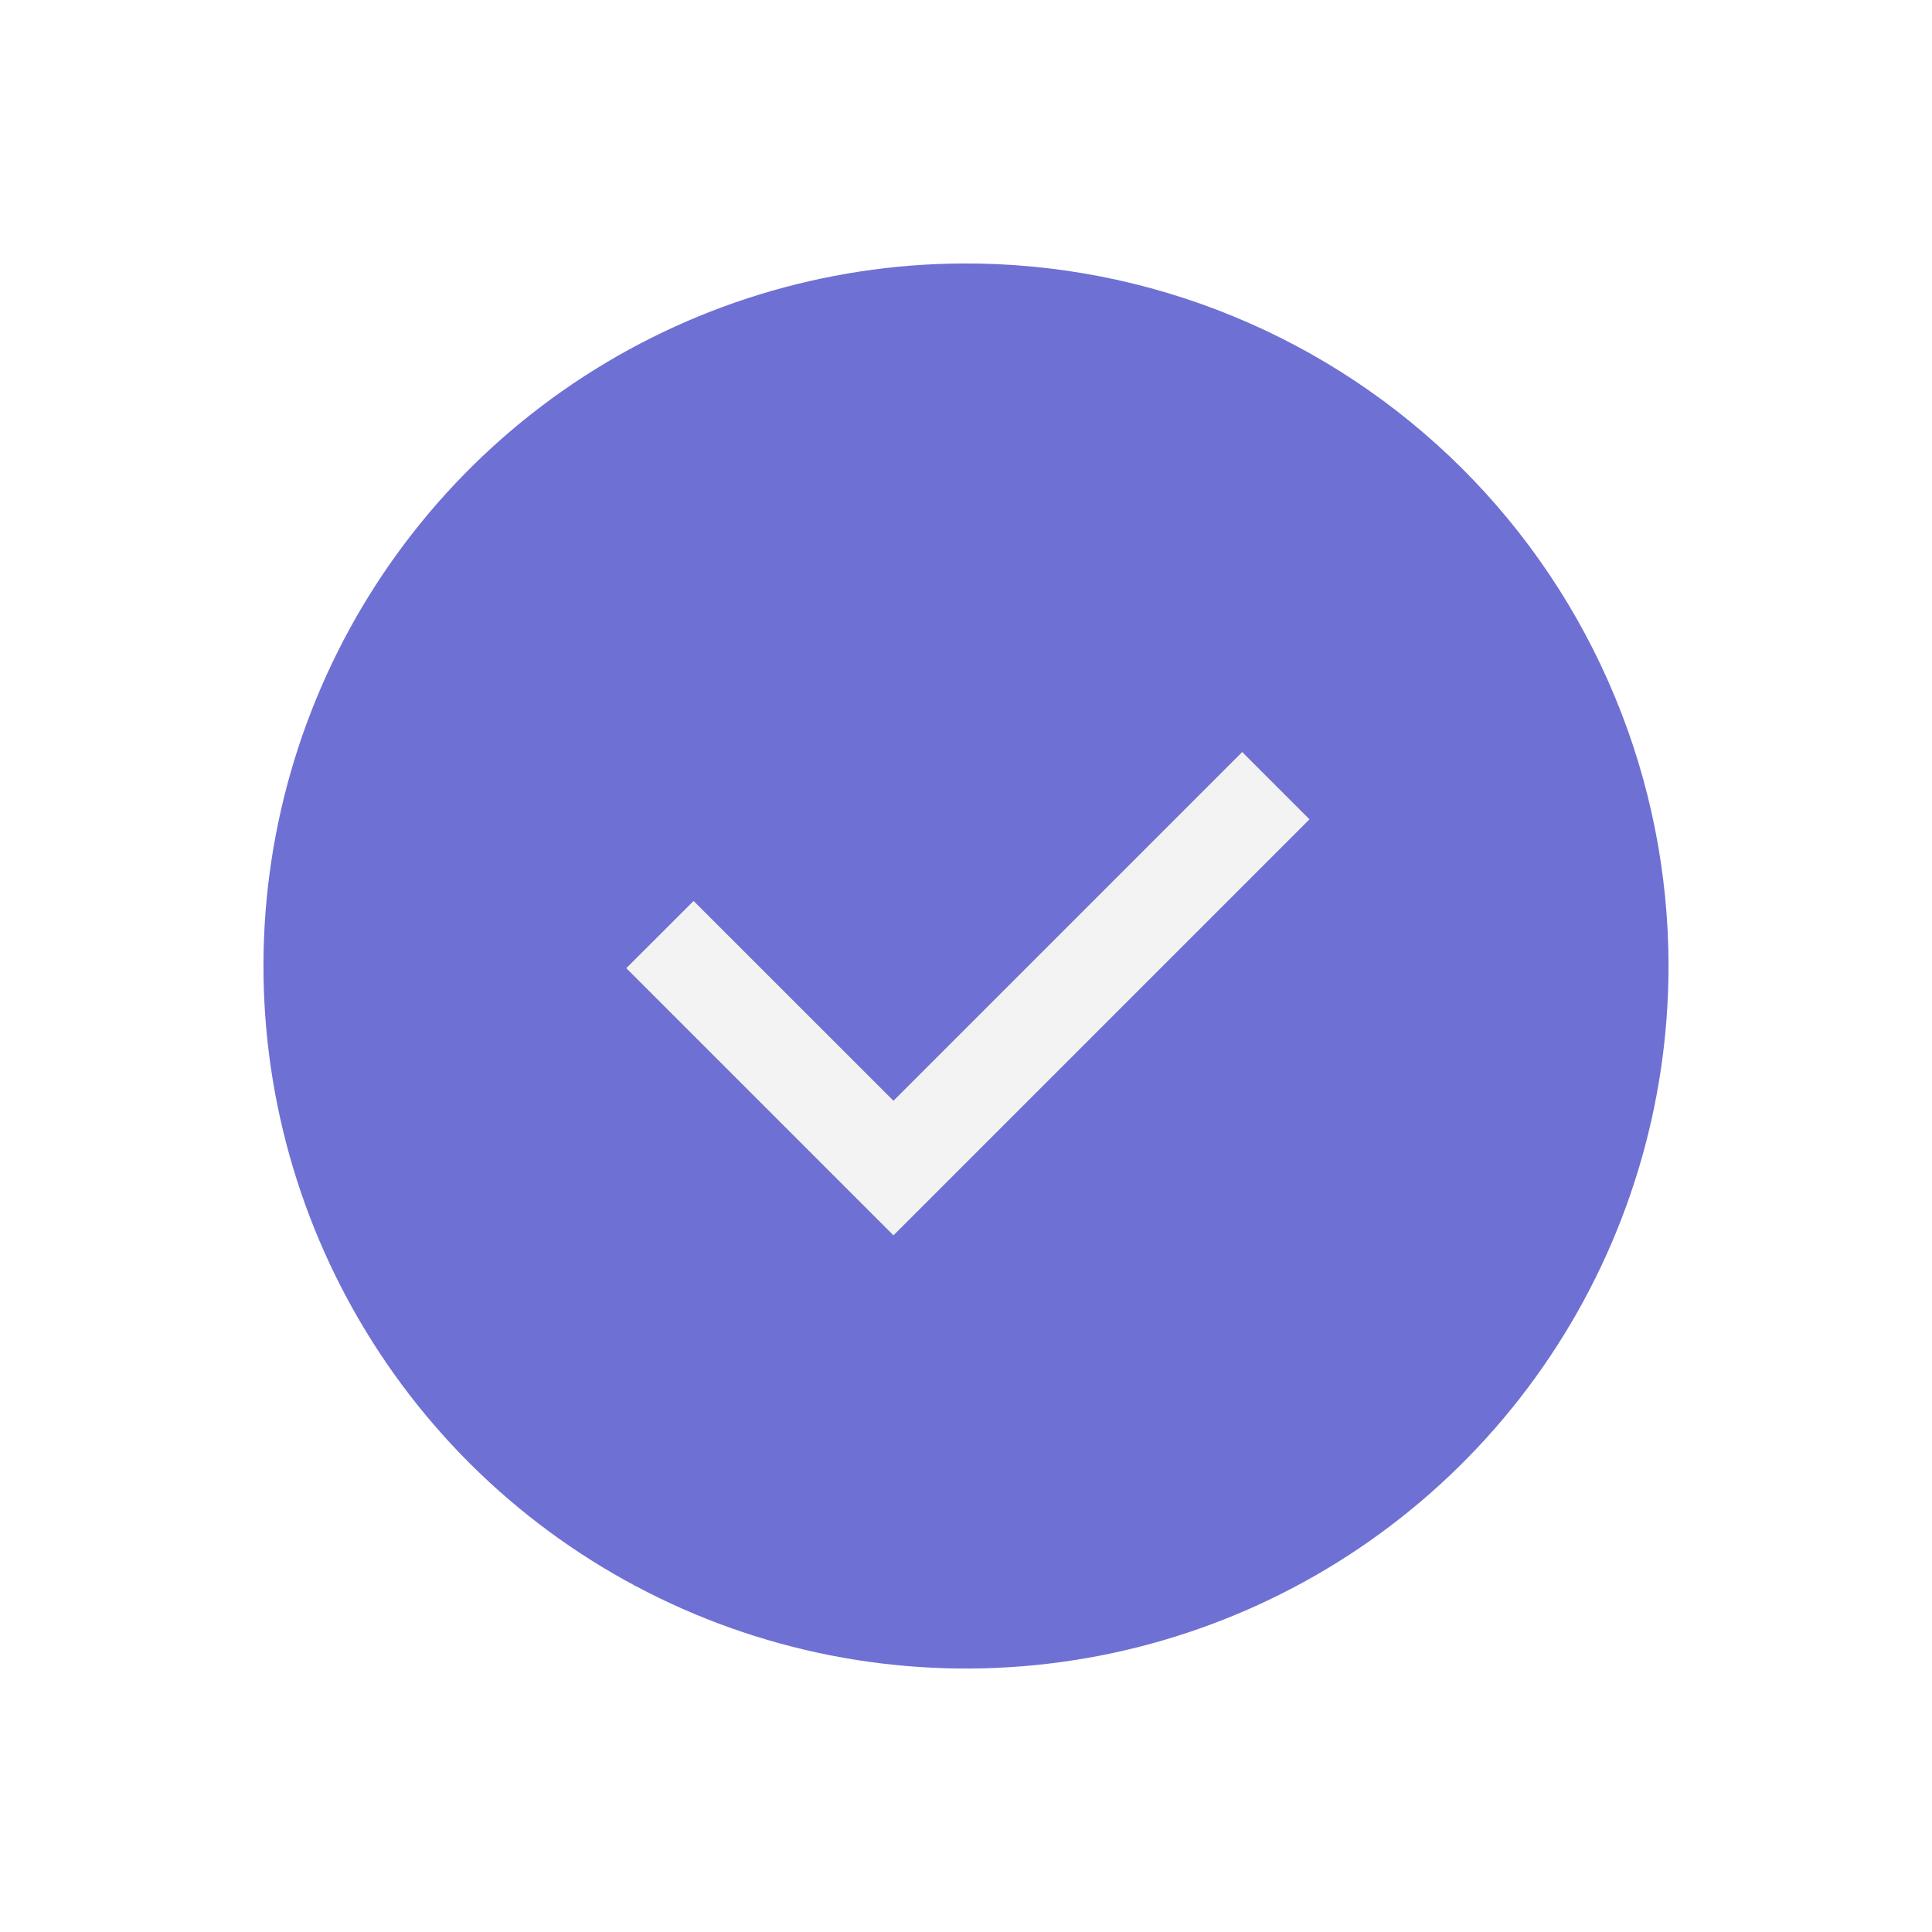
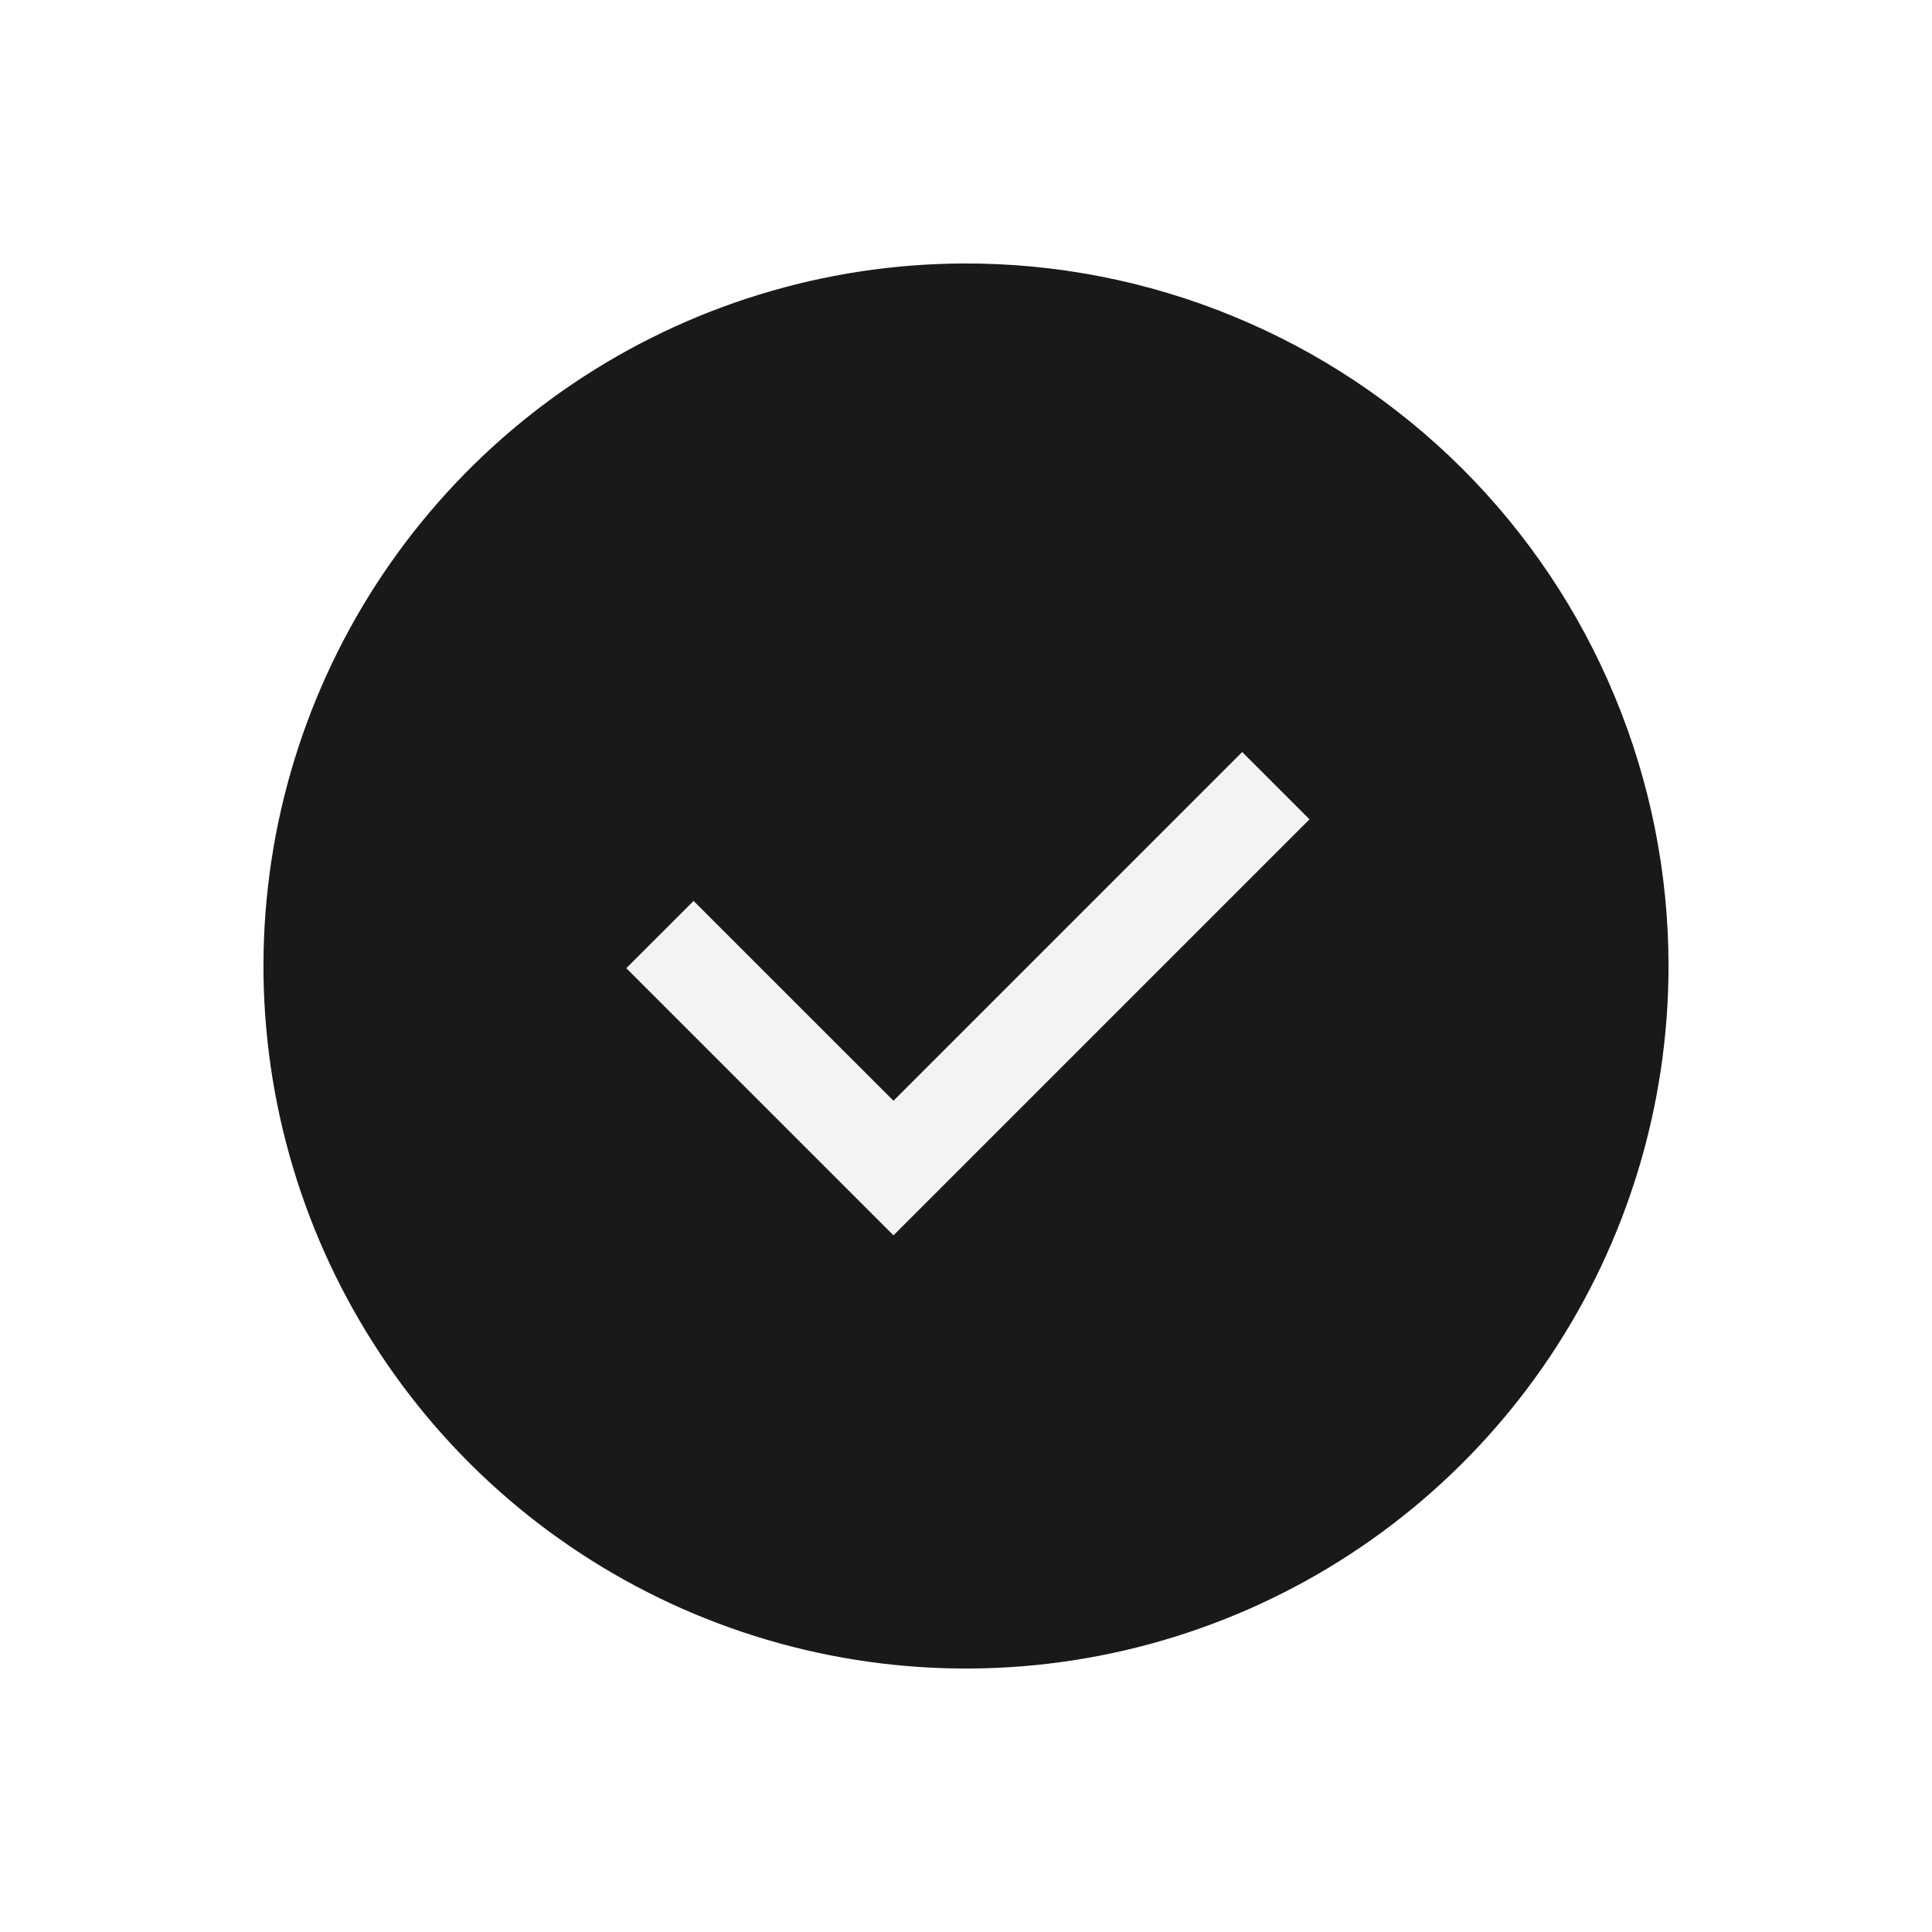
<svg xmlns="http://www.w3.org/2000/svg" width="24" height="24" viewBox="0 0 24 24" fill="none">
  <g opacity="0.9">
-     <path d="M11.98 19.426C16.073 19.426 19.39 16.108 19.39 12.016C19.39 7.923 16.073 4.606 11.98 4.606C7.888 4.606 4.57 7.923 4.57 12.016C4.57 16.108 7.888 19.426 11.98 19.426Z" fill="#5E60CE" />
-     <path d="M11.964 4.86C13.377 4.86 14.757 5.278 15.931 6.063C17.106 6.848 18.021 7.963 18.561 9.268C19.102 10.572 19.243 12.008 18.968 13.393C18.692 14.778 18.012 16.05 17.013 17.049C16.015 18.048 14.742 18.728 13.357 19.003C11.972 19.279 10.537 19.137 9.232 18.597C7.927 18.057 6.812 17.141 6.027 15.967C5.243 14.793 4.824 13.412 4.824 12C4.831 10.108 5.586 8.297 6.923 6.959C8.261 5.622 10.073 4.867 11.964 4.86ZM11.964 3.273C10.24 3.28 8.556 3.798 7.125 4.761C5.695 5.724 4.582 7.09 3.927 8.685C3.272 10.28 3.104 12.034 3.445 13.724C3.786 15.415 4.62 16.967 5.841 18.184C7.063 19.401 8.619 20.228 10.31 20.562C12.002 20.896 13.755 20.721 15.348 20.059C16.941 19.398 18.302 18.279 19.259 16.845C20.216 15.411 20.727 13.725 20.727 12C20.727 10.851 20.5 9.713 20.059 8.652C19.619 7.591 18.973 6.627 18.159 5.816C17.344 5.005 16.378 4.363 15.315 3.927C14.252 3.49 13.113 3.268 11.964 3.273Z" fill="#5E60CE" />
+     <path d="M11.98 19.426C16.073 19.426 19.39 16.108 19.39 12.016C19.39 7.923 16.073 4.606 11.98 4.606C7.888 4.606 4.57 7.923 4.57 12.016C4.57 16.108 7.888 19.426 11.98 19.426Z" fill="currentColor" />
+     <path d="M11.964 4.86C13.377 4.86 14.757 5.278 15.931 6.063C17.106 6.848 18.021 7.963 18.561 9.268C19.102 10.572 19.243 12.008 18.968 13.393C18.692 14.778 18.012 16.05 17.013 17.049C16.015 18.048 14.742 18.728 13.357 19.003C11.972 19.279 10.537 19.137 9.232 18.597C7.927 18.057 6.812 17.141 6.027 15.967C5.243 14.793 4.824 13.412 4.824 12C4.831 10.108 5.586 8.297 6.923 6.959C8.261 5.622 10.073 4.867 11.964 4.86ZM11.964 3.273C10.24 3.28 8.556 3.798 7.125 4.761C5.695 5.724 4.582 7.09 3.927 8.685C3.272 10.28 3.104 12.034 3.445 13.724C3.786 15.415 4.62 16.967 5.841 18.184C7.063 19.401 8.619 20.228 10.31 20.562C12.002 20.896 13.755 20.721 15.348 20.059C16.941 19.398 18.302 18.279 19.259 16.845C20.216 15.411 20.727 13.725 20.727 12C20.727 10.851 20.5 9.713 20.059 8.652C19.619 7.591 18.973 6.627 18.159 5.816C17.344 5.005 16.378 4.363 15.315 3.927C14.252 3.49 13.113 3.268 11.964 3.273Z" fill="currentColor" />
    <path d="M15.431 9.342L11.099 13.674L8.616 11.192L7.78 12.027L11.099 15.346L16.267 10.178L15.431 9.342Z" fill="#F2F2F2" />
  </g>
</svg>
